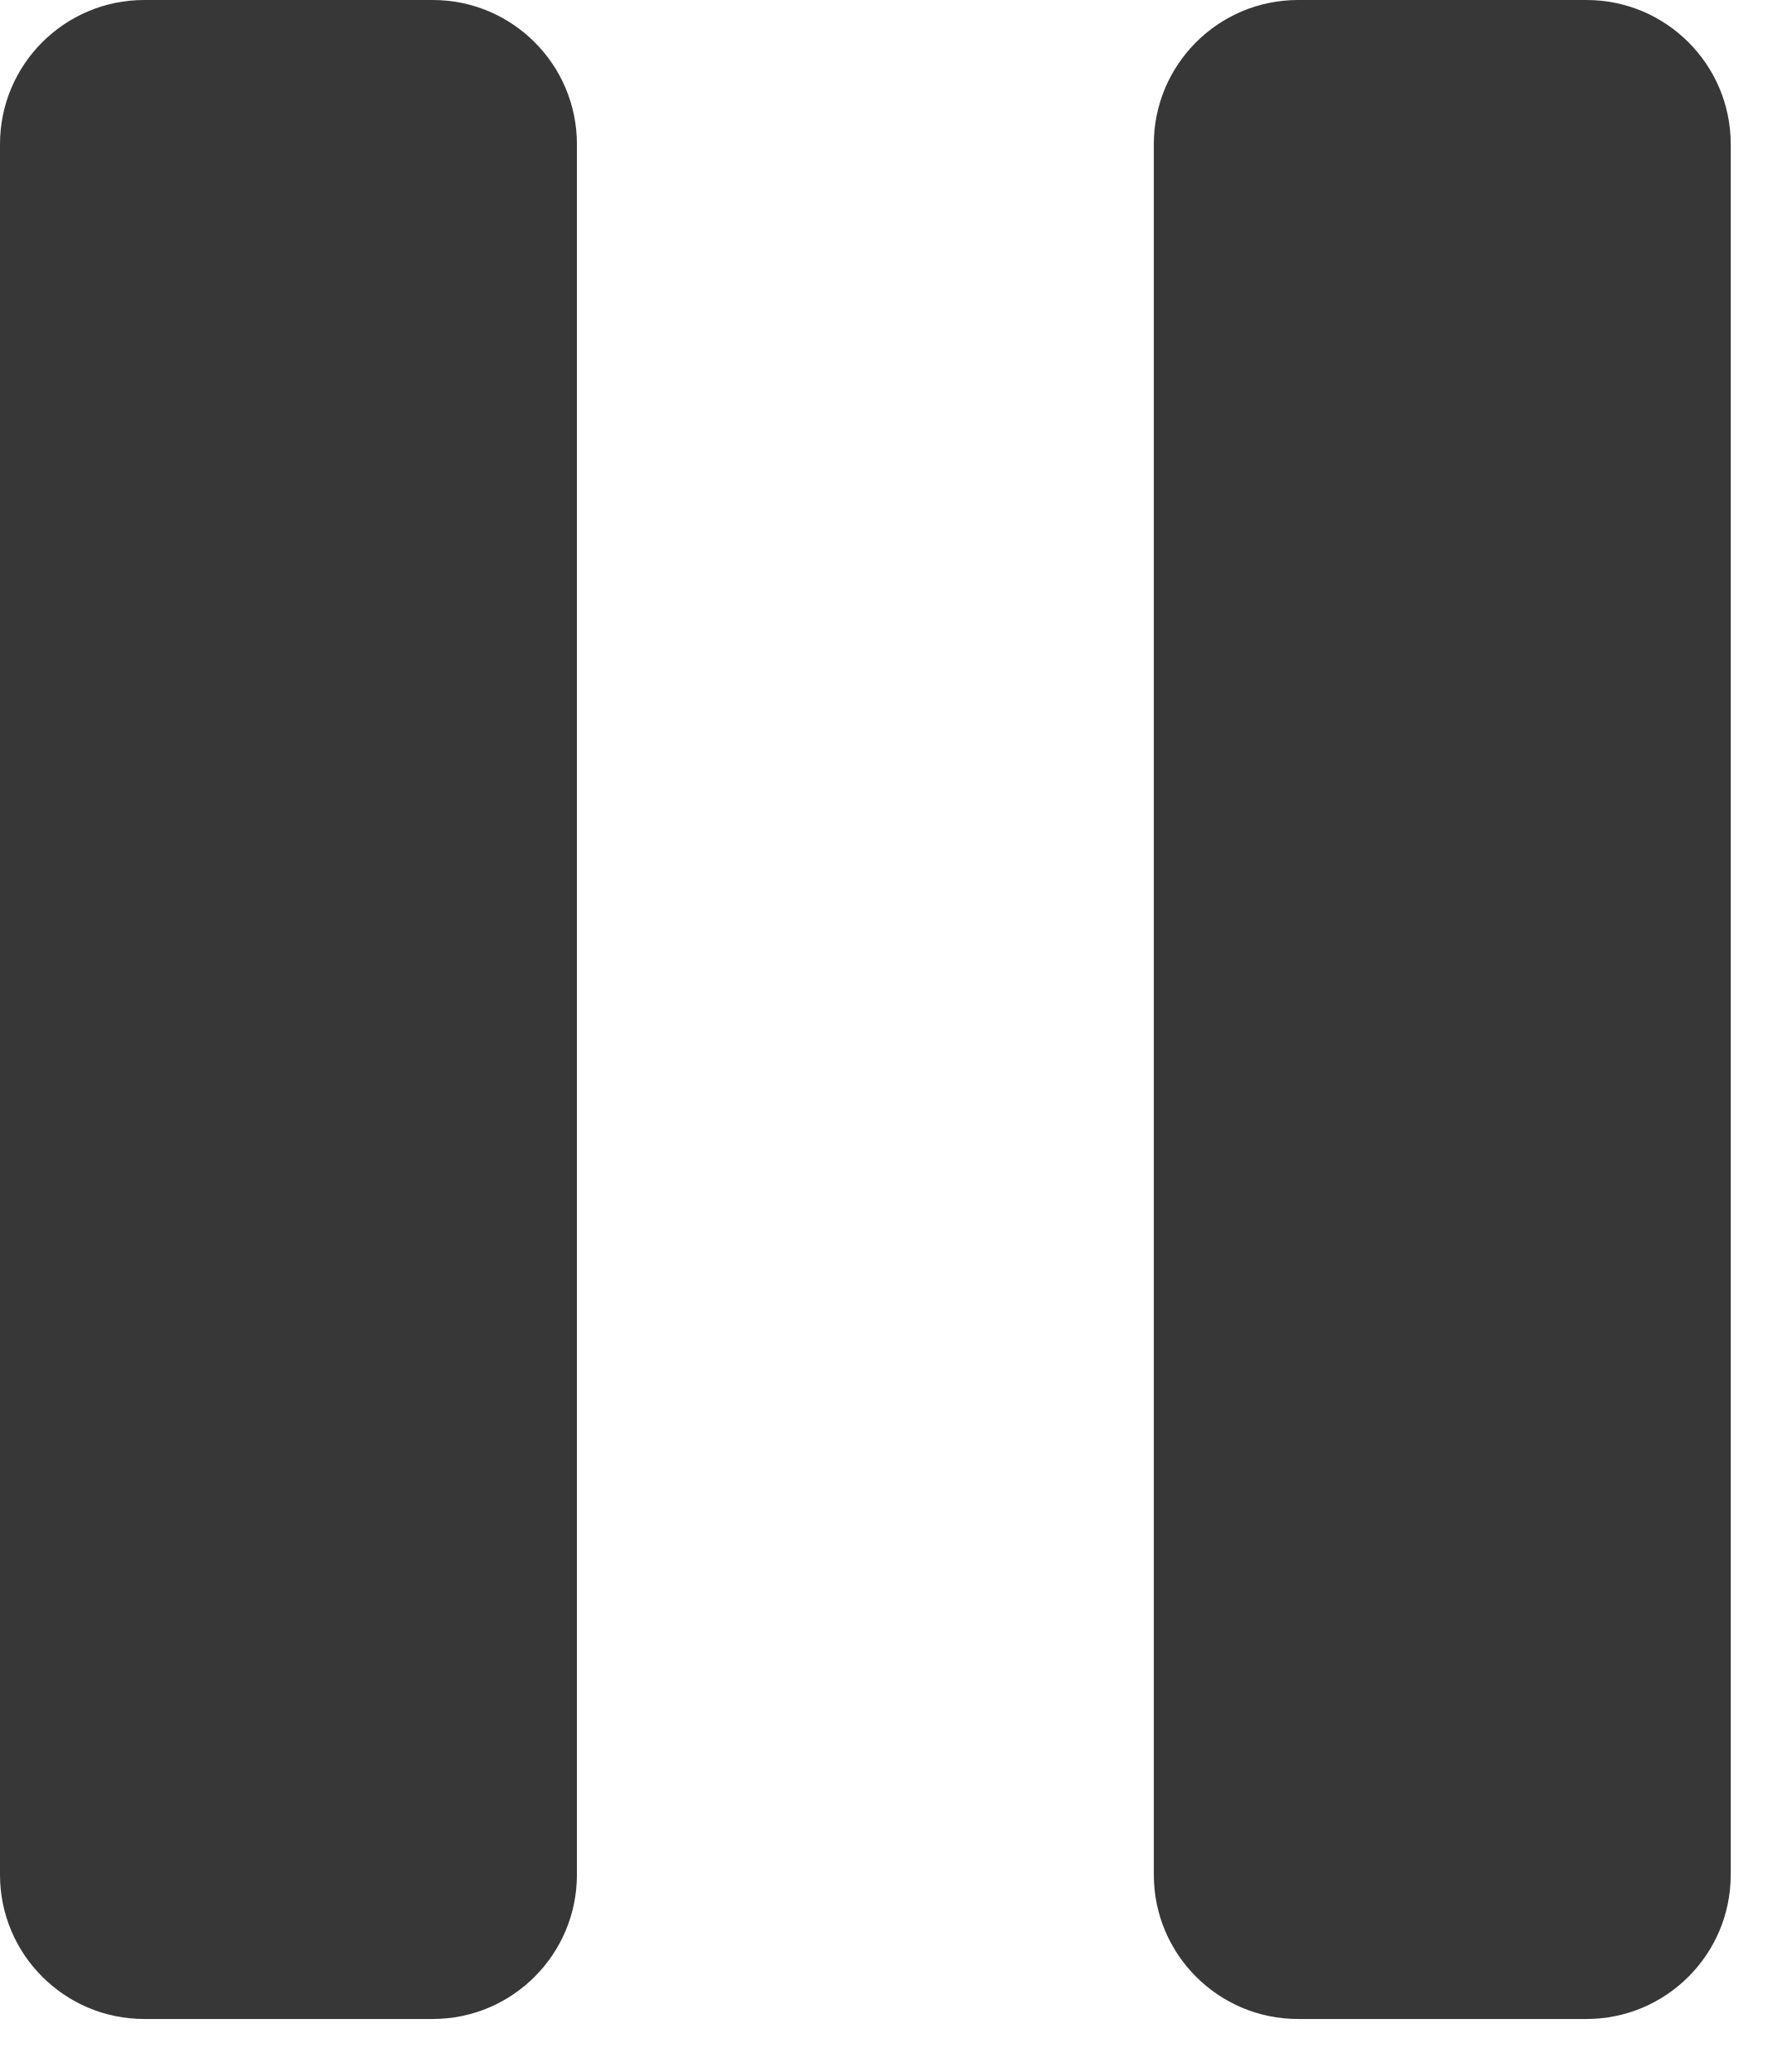
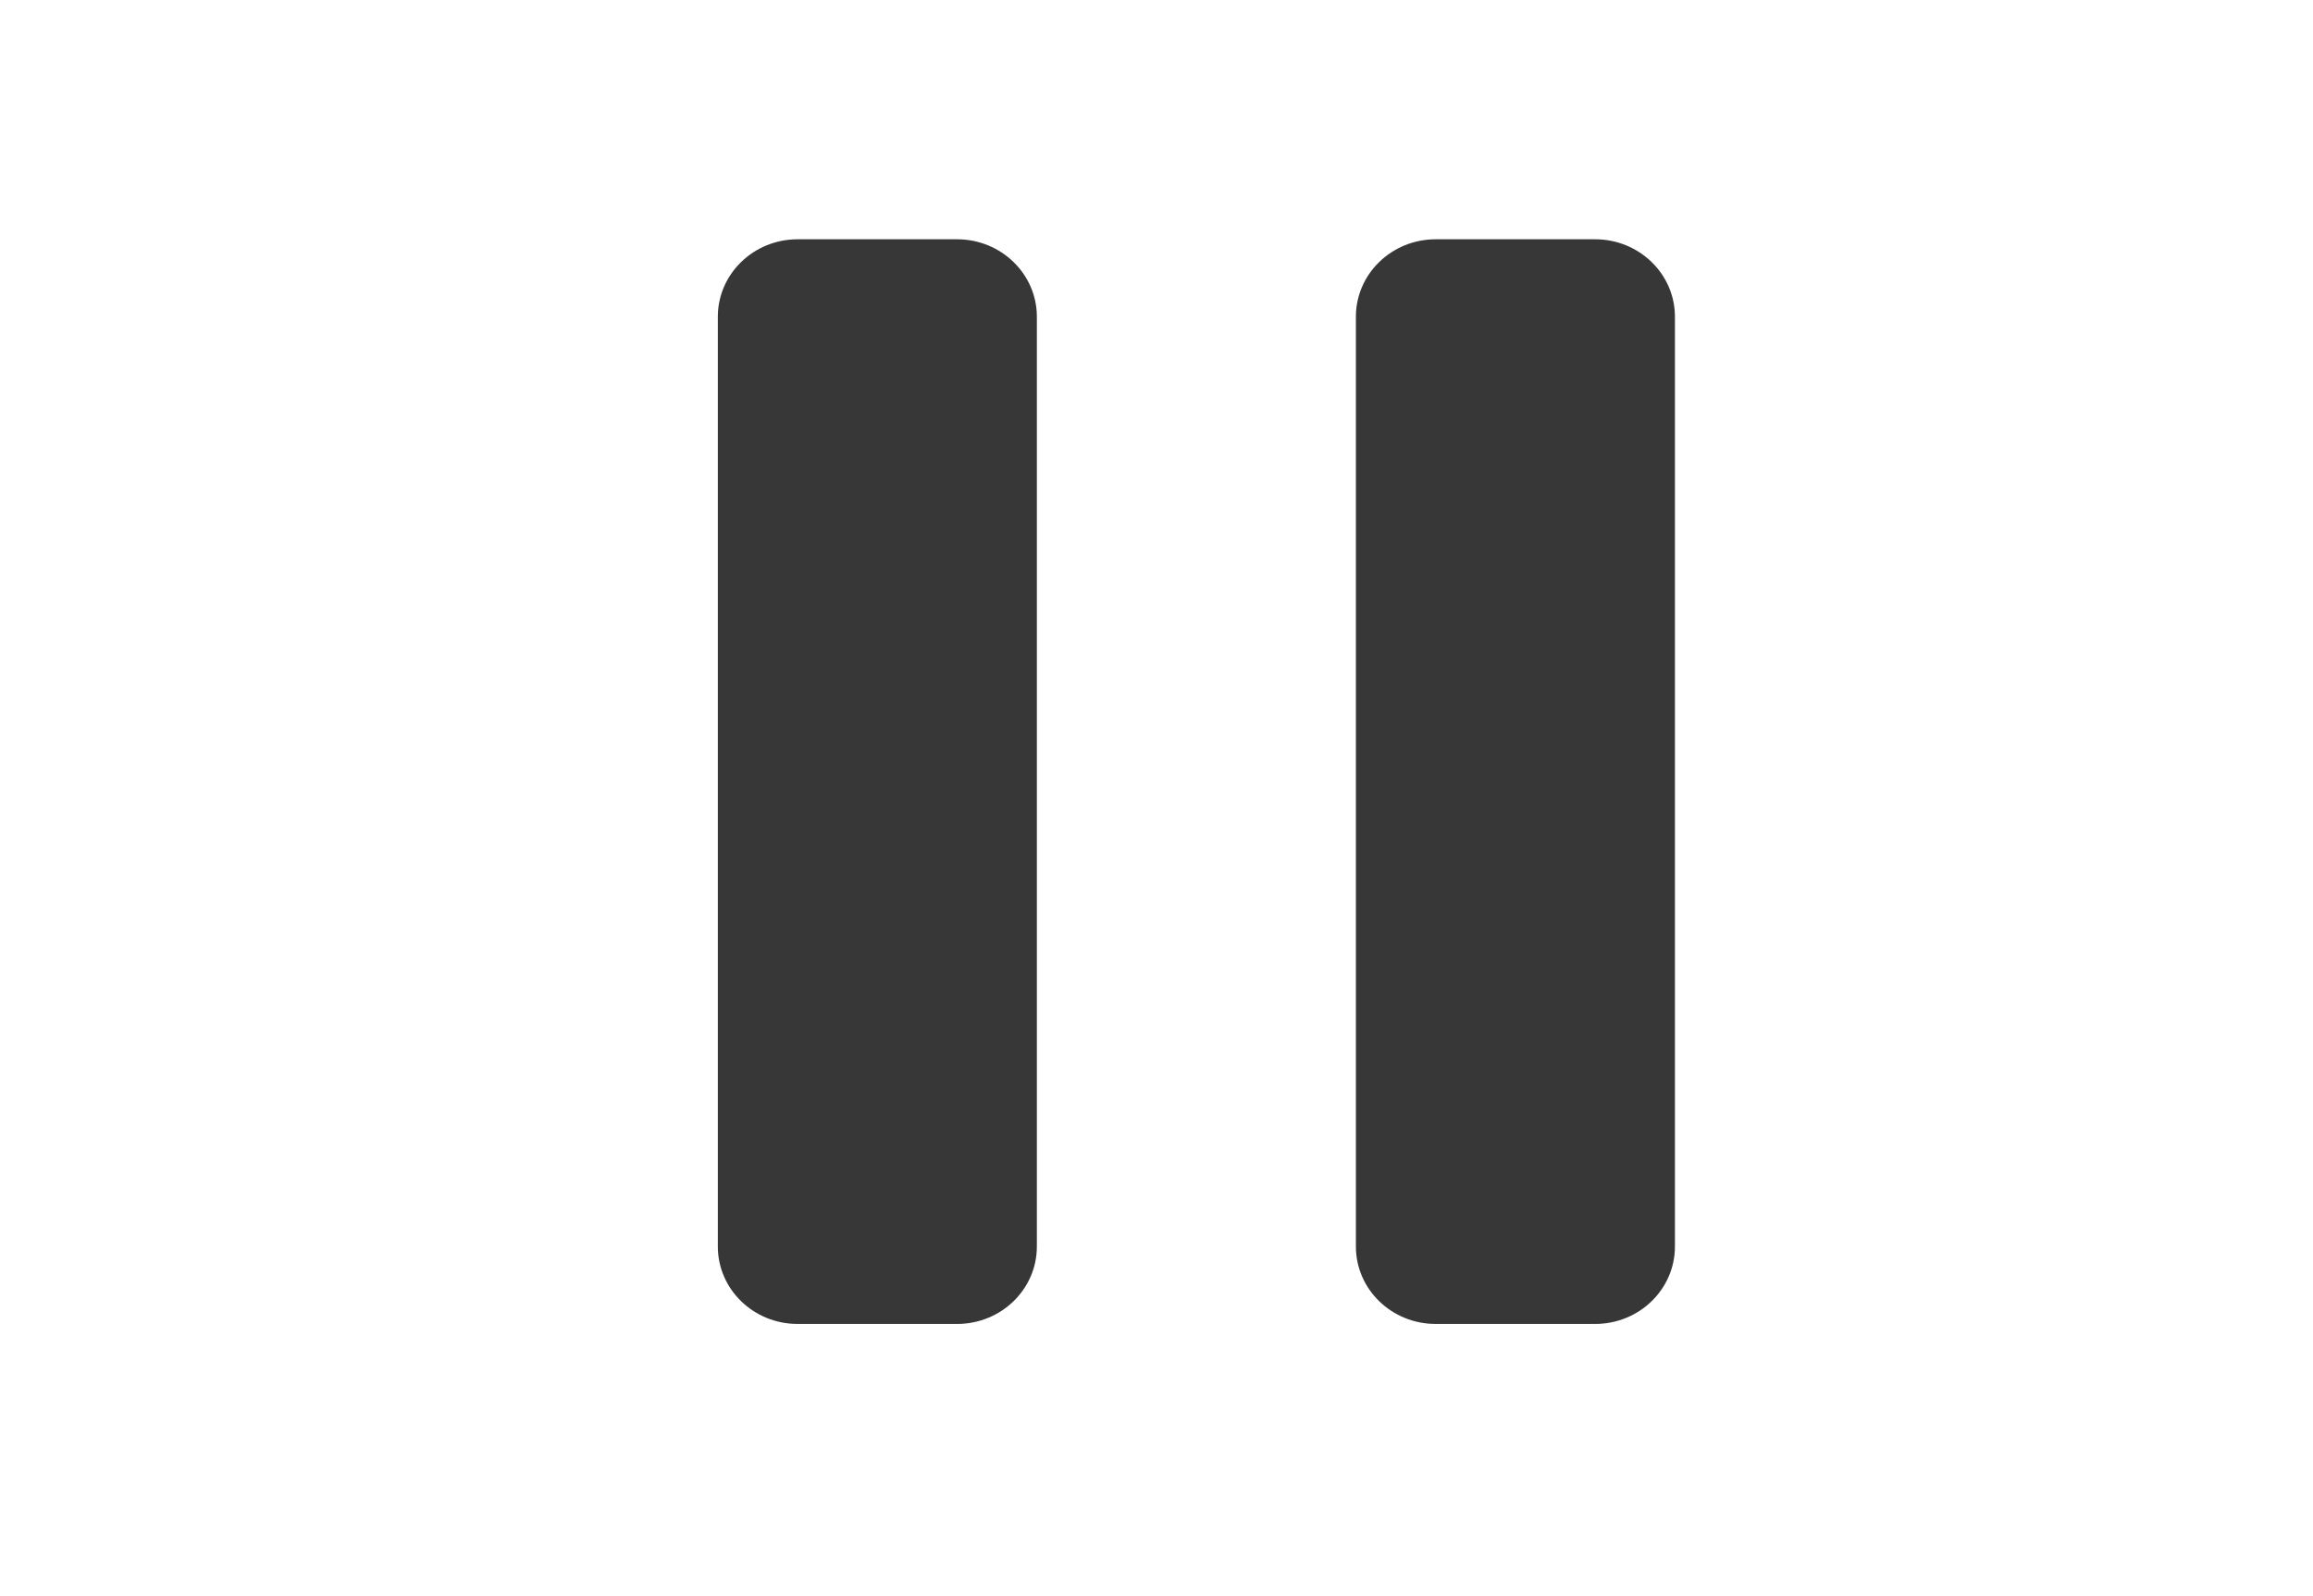
- <svg xmlns="http://www.w3.org/2000/svg" width="25" height="29" viewBox="0 0 25 29" fill="none">
-   <path d="M6.056 0H2.019C0.904 0 0 0.904 0 2.018V26.239C0 27.354 0.904 28.258 2.019 28.258H6.056C7.17 28.258 8.074 27.354 8.074 26.239V2.018C8.074 0.904 7.17 0 6.056 0Z" fill="#373737" />
-   <path d="M22.203 0H18.166C17.052 0 16.148 0.904 16.148 2.018V26.239C16.148 27.354 17.052 28.258 18.166 28.258H22.203C23.318 28.258 24.222 27.354 24.222 26.239V2.018C24.222 0.904 23.318 0 22.203 0Z" fill="#373737" />
+ <svg xmlns="http://www.w3.org/2000/svg" width="29" height="20" viewBox="0 0 29 20" fill="none">
+   <path d="M12 3H10C9.448 3 9 3.435 9 3.971V15.628C9 16.165 9.448 16.599 10 16.599H12C12.552 16.599 13 16.165 13 15.628V3.971C13 3.435 12.552 3 12 3Z" fill="#373737" />
+   <path d="M20 3H18C17.448 3 17 3.435 17 3.971V15.628C17 16.165 17.448 16.599 18 16.599H20C20.552 16.599 21 16.165 21 15.628V3.971C21 3.435 20.552 3 20 3Z" fill="#373737" />
</svg>
